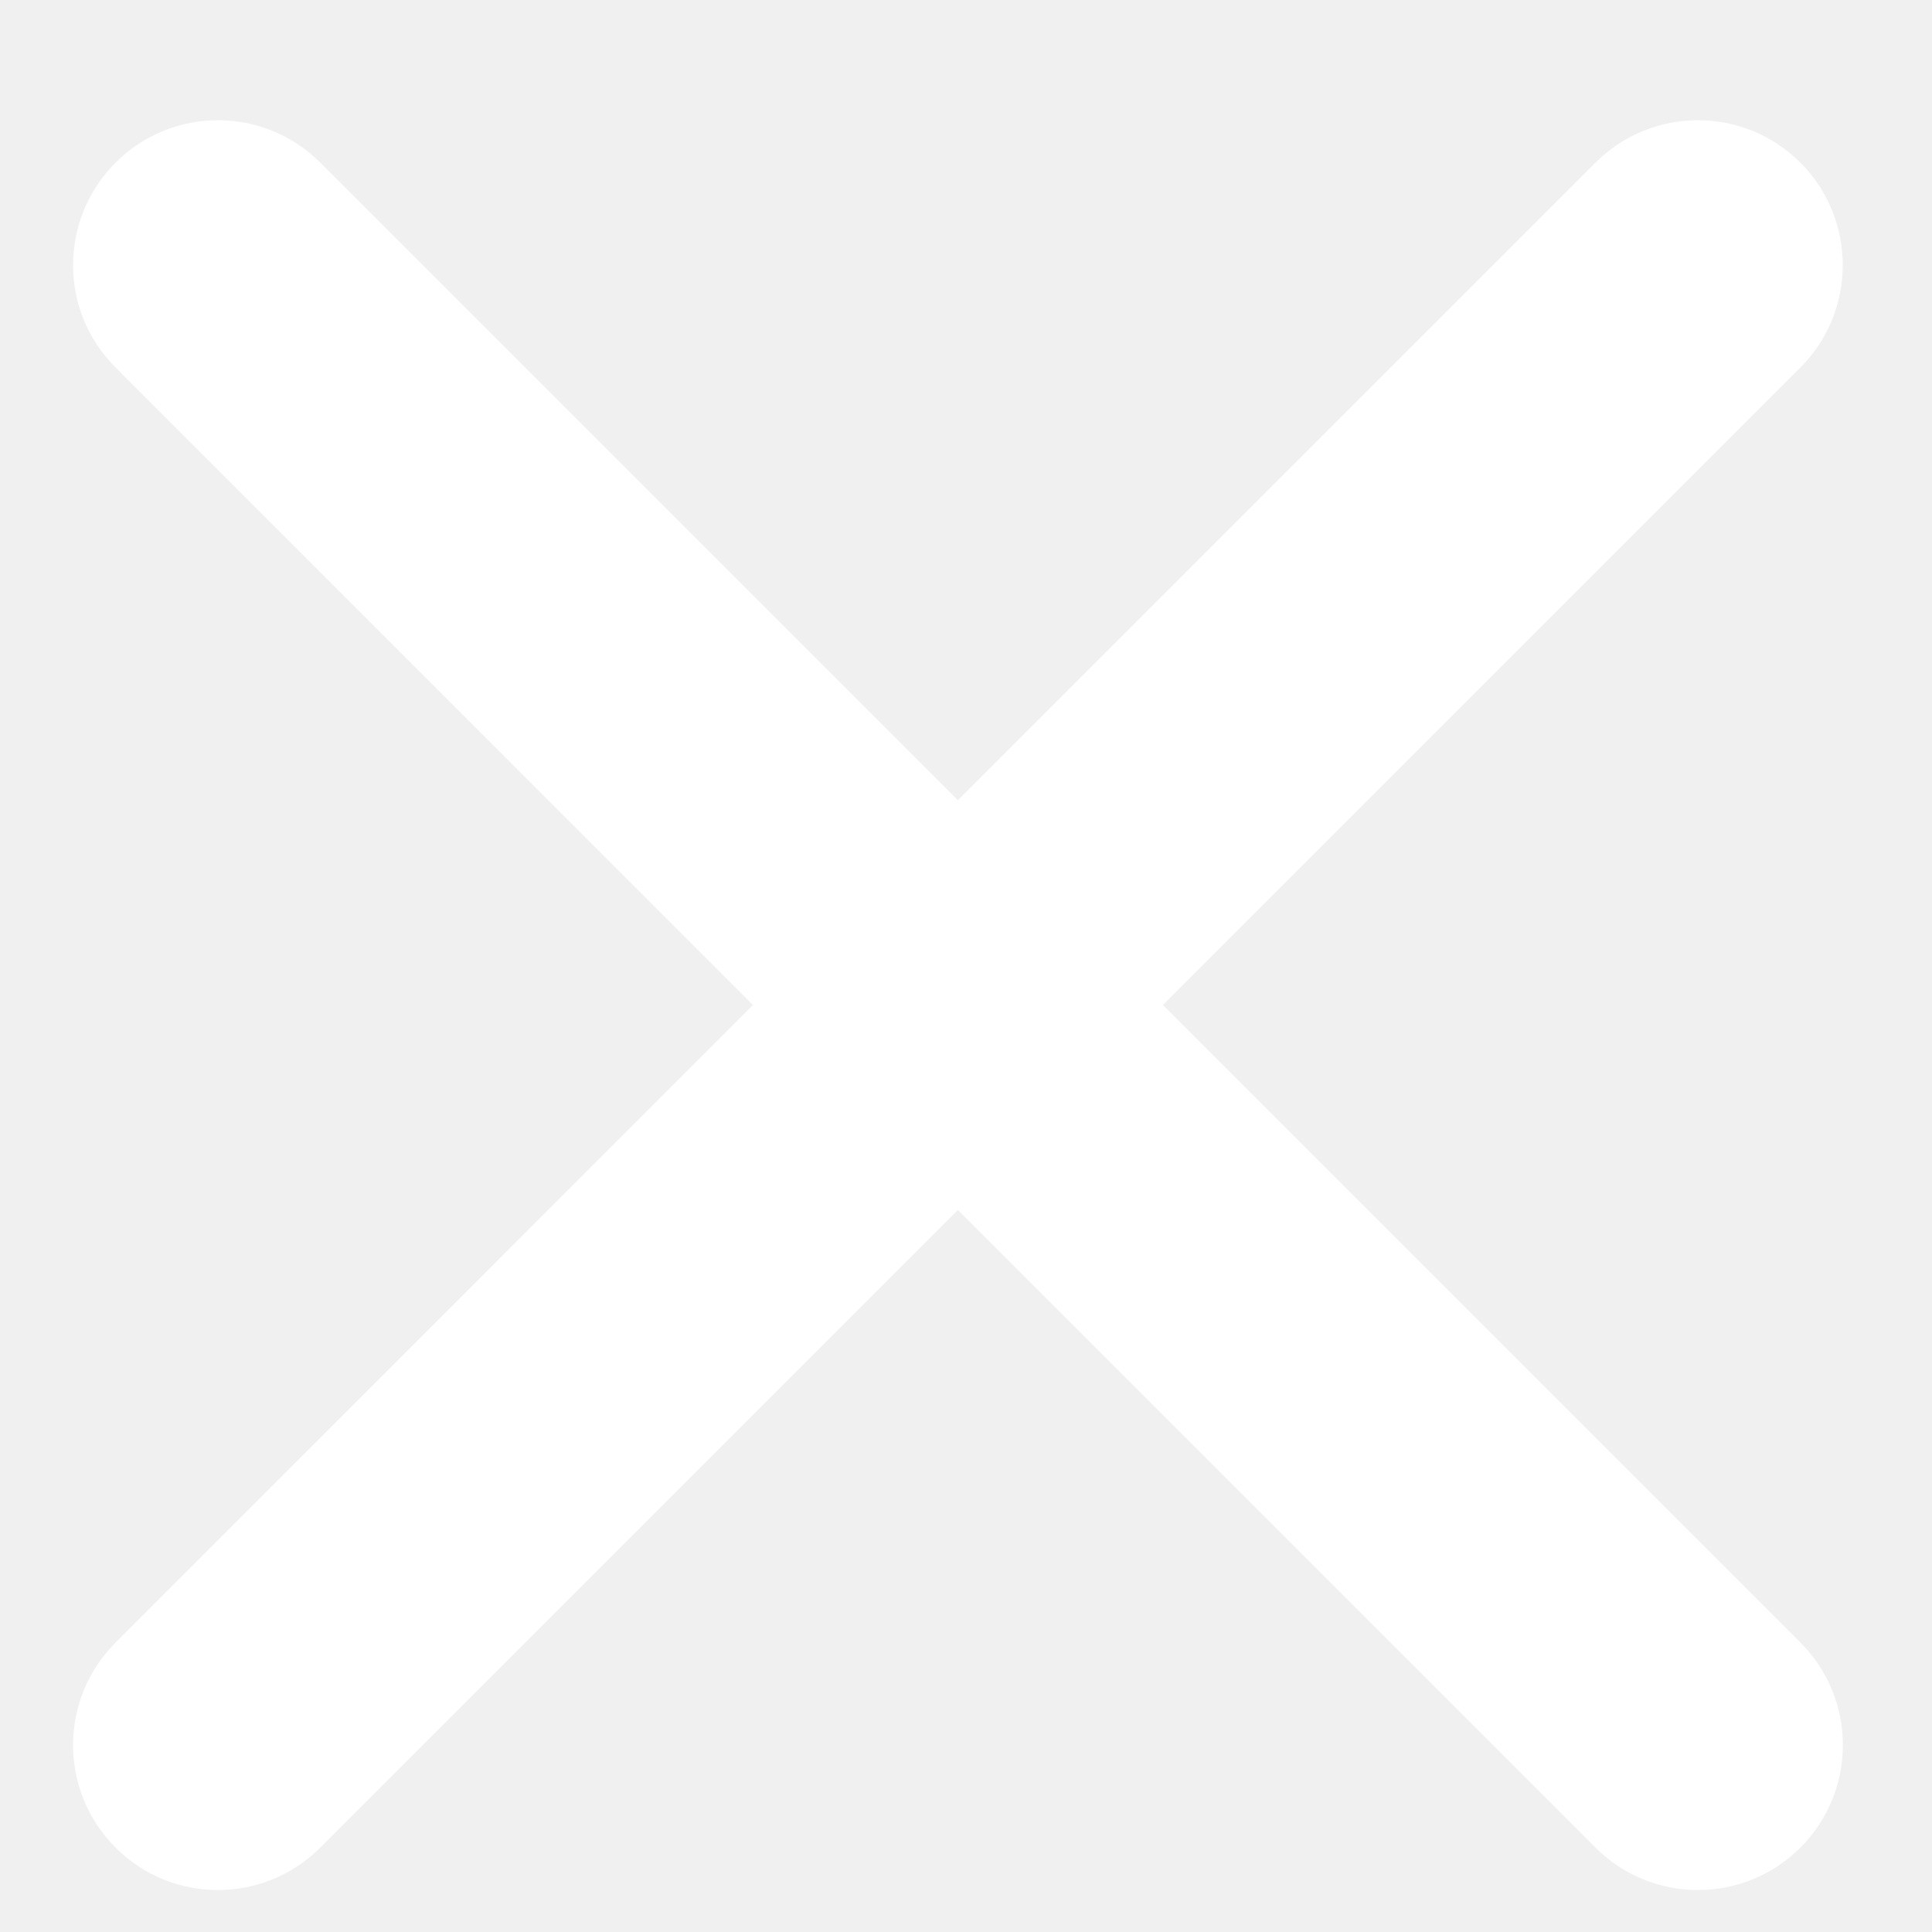
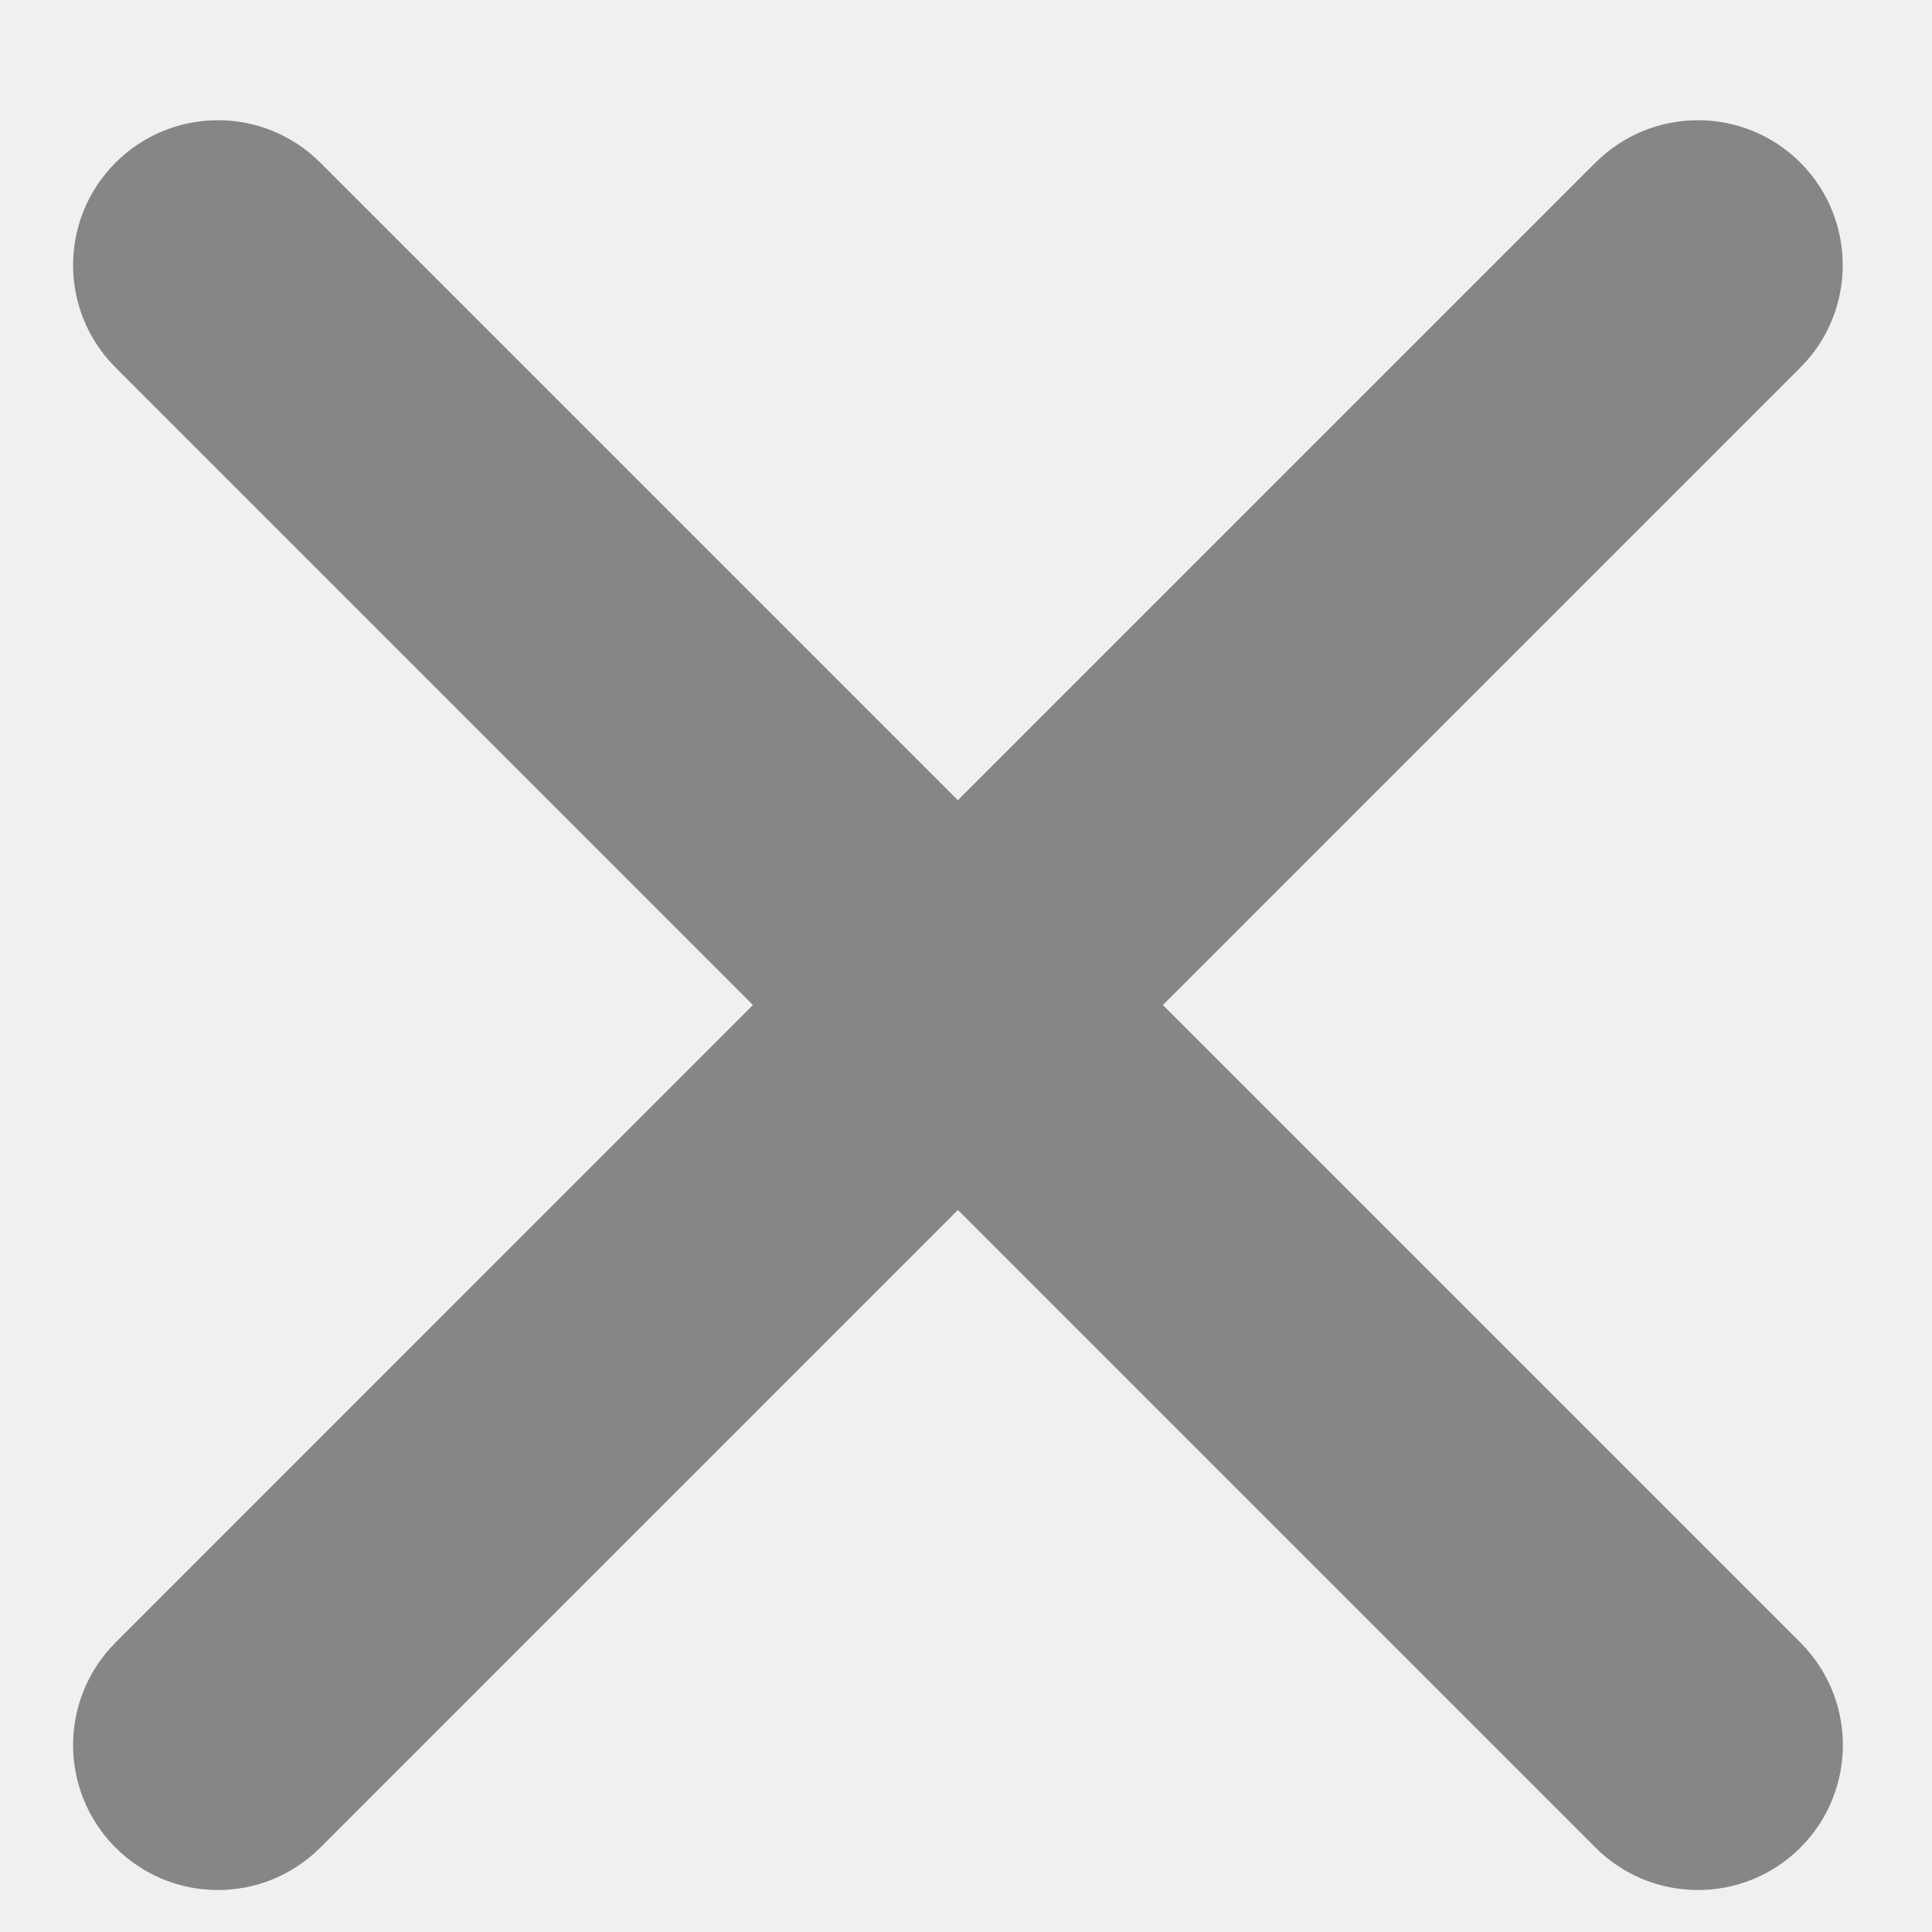
<svg xmlns="http://www.w3.org/2000/svg" width="10" height="10" viewBox="0 0 10 10" fill="none">
-   <path fill-rule="evenodd" clip-rule="evenodd" d="M1.658 0.842C1.365 0.549 0.891 0.549 0.598 0.842C0.305 1.135 0.305 1.61 0.598 1.902L3.897 5.202L0.598 8.502C0.305 8.795 0.305 9.27 0.598 9.563C0.89 9.856 1.365 9.856 1.658 9.563L4.958 6.263L8.258 9.563C8.551 9.856 9.026 9.856 9.319 9.563C9.612 9.27 9.612 8.795 9.319 8.502L6.019 5.202L9.319 1.902C9.611 1.61 9.611 1.135 9.319 0.842C9.026 0.549 8.551 0.549 8.258 0.842L4.958 4.142L1.658 0.842Z" fill="white" />
+   <path fill-rule="evenodd" clip-rule="evenodd" d="M1.658 0.842C1.365 0.549 0.891 0.549 0.598 0.842C0.305 1.135 0.305 1.61 0.598 1.902L3.897 5.202L0.598 8.502C0.305 8.795 0.305 9.27 0.598 9.563C0.89 9.856 1.365 9.856 1.658 9.563L4.958 6.263L8.258 9.563C8.551 9.856 9.026 9.856 9.319 9.563C9.612 9.27 9.612 8.795 9.319 8.502L6.019 5.202L9.319 1.902C9.611 1.61 9.611 1.135 9.319 0.842C9.026 0.549 8.551 0.549 8.258 0.842L4.958 4.142L1.658 0.842Z" fill="#868686" />
</svg>
